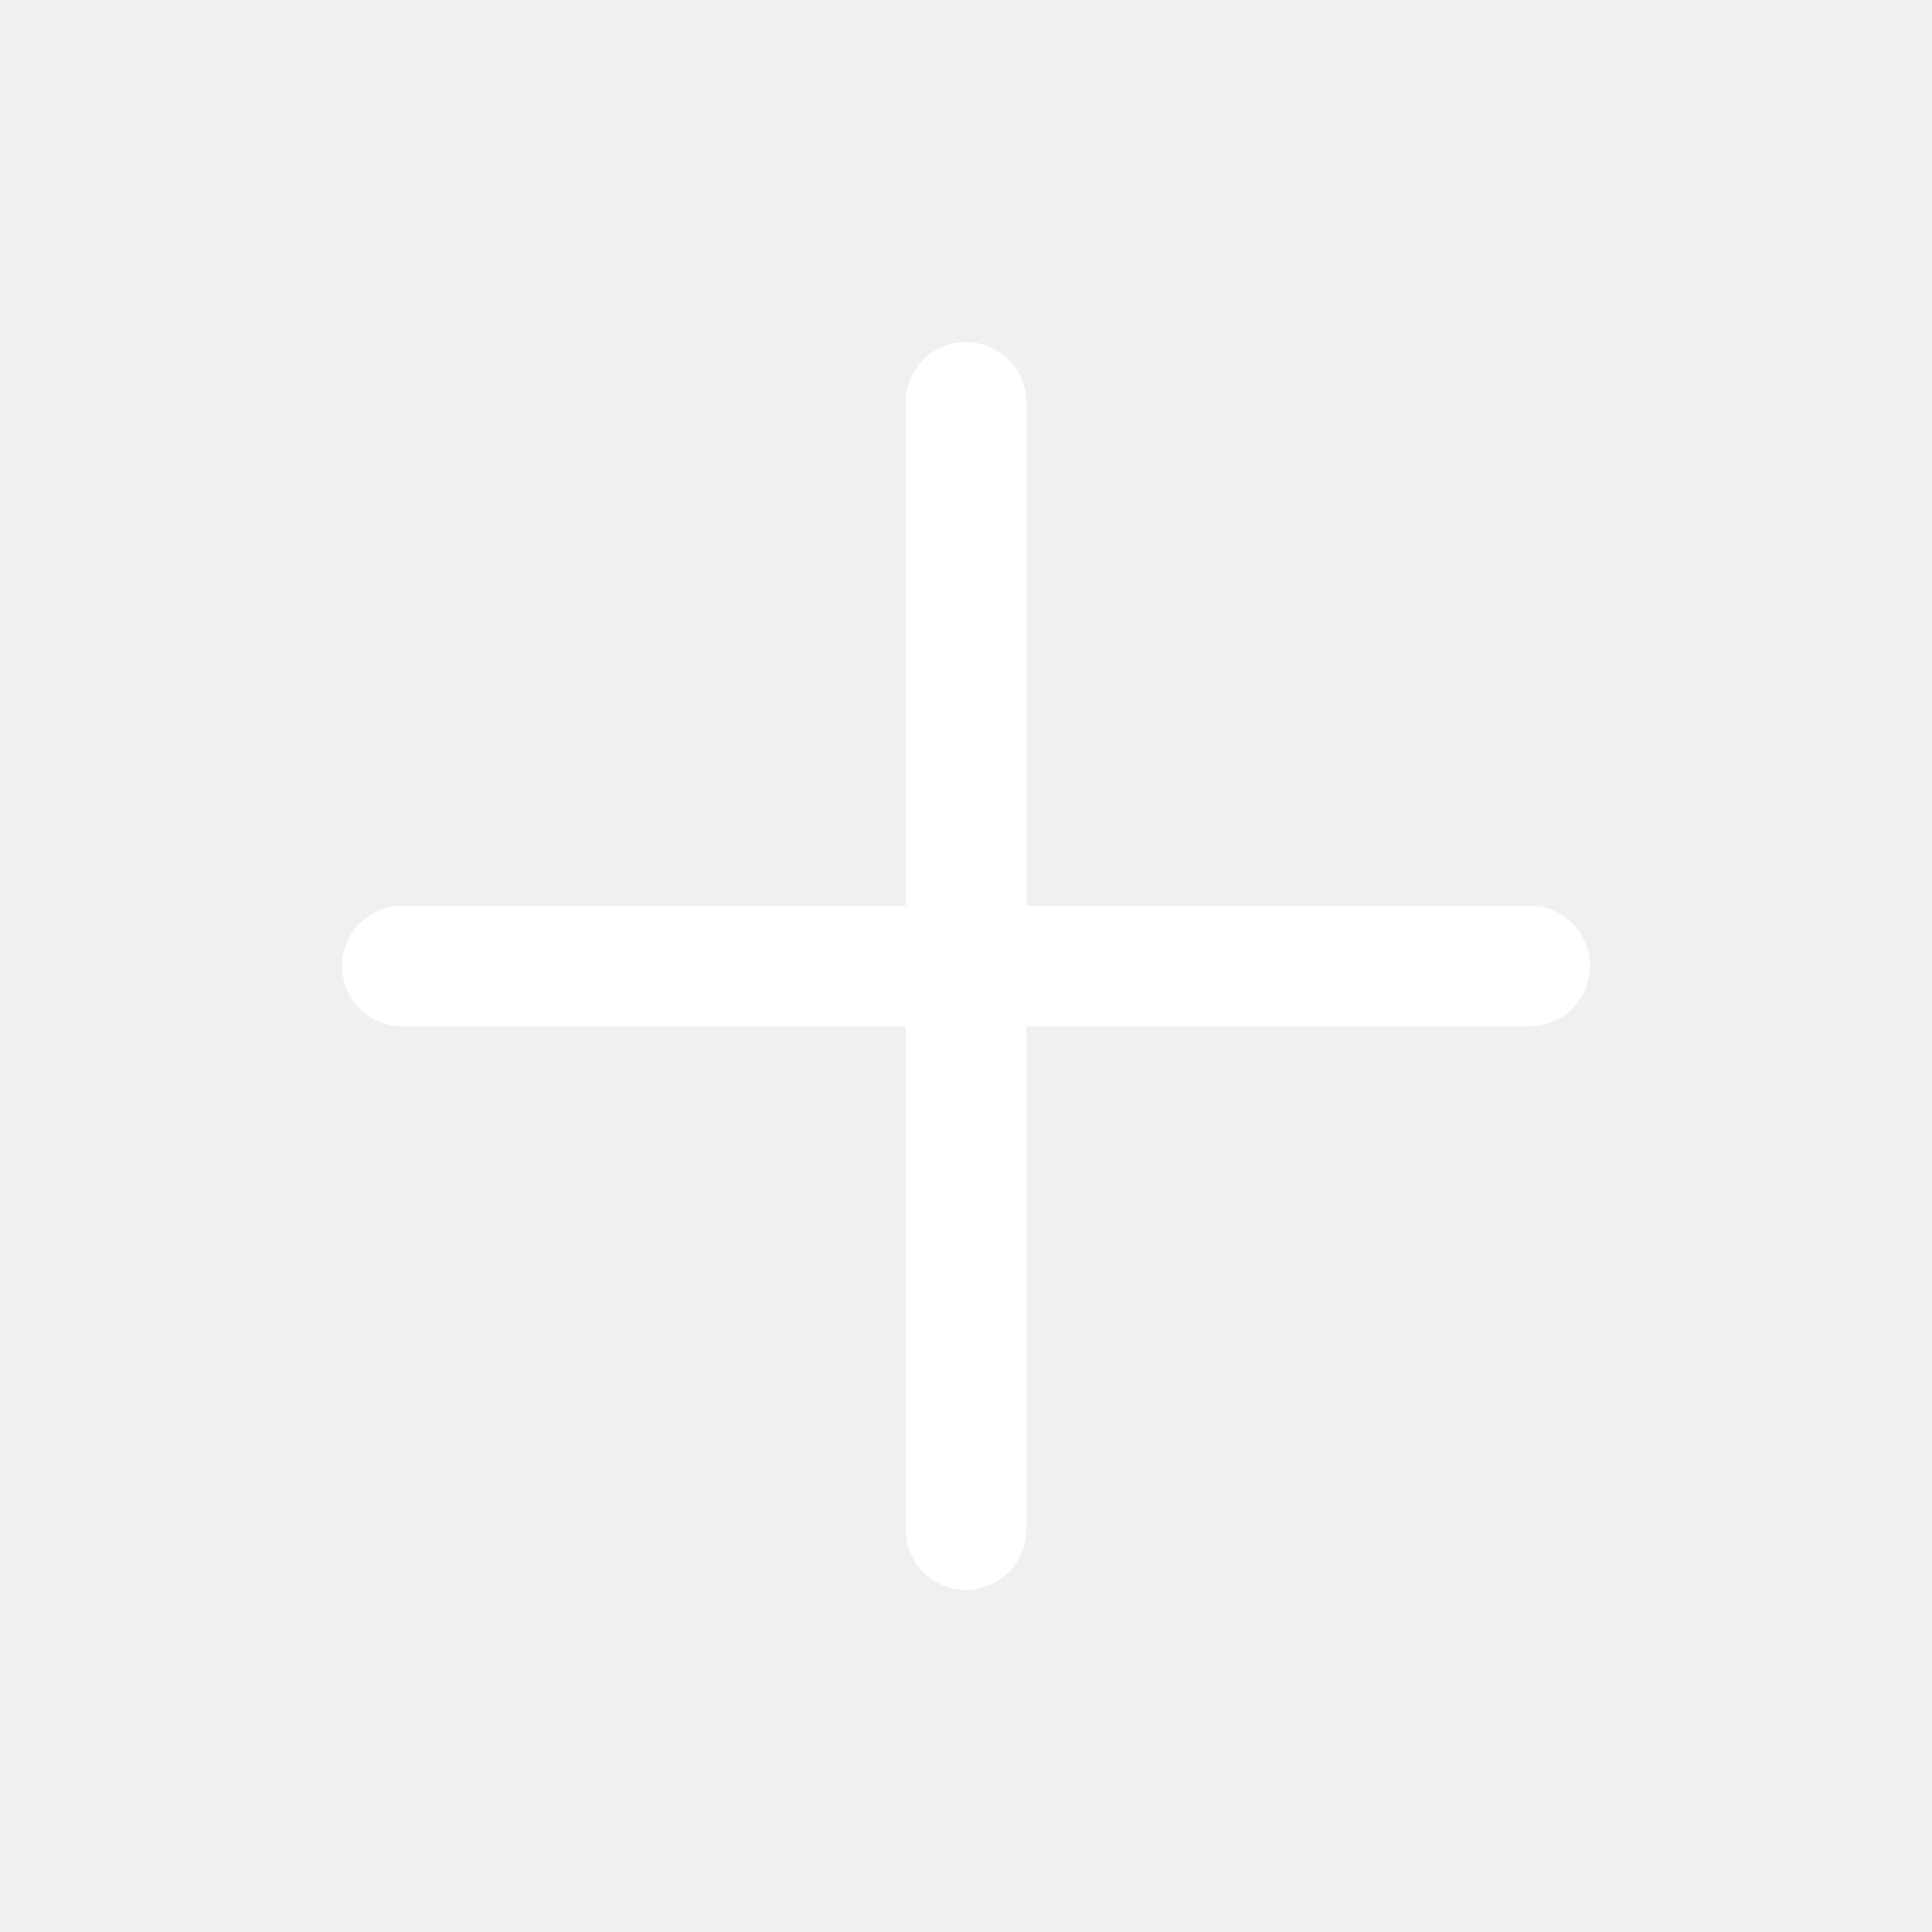
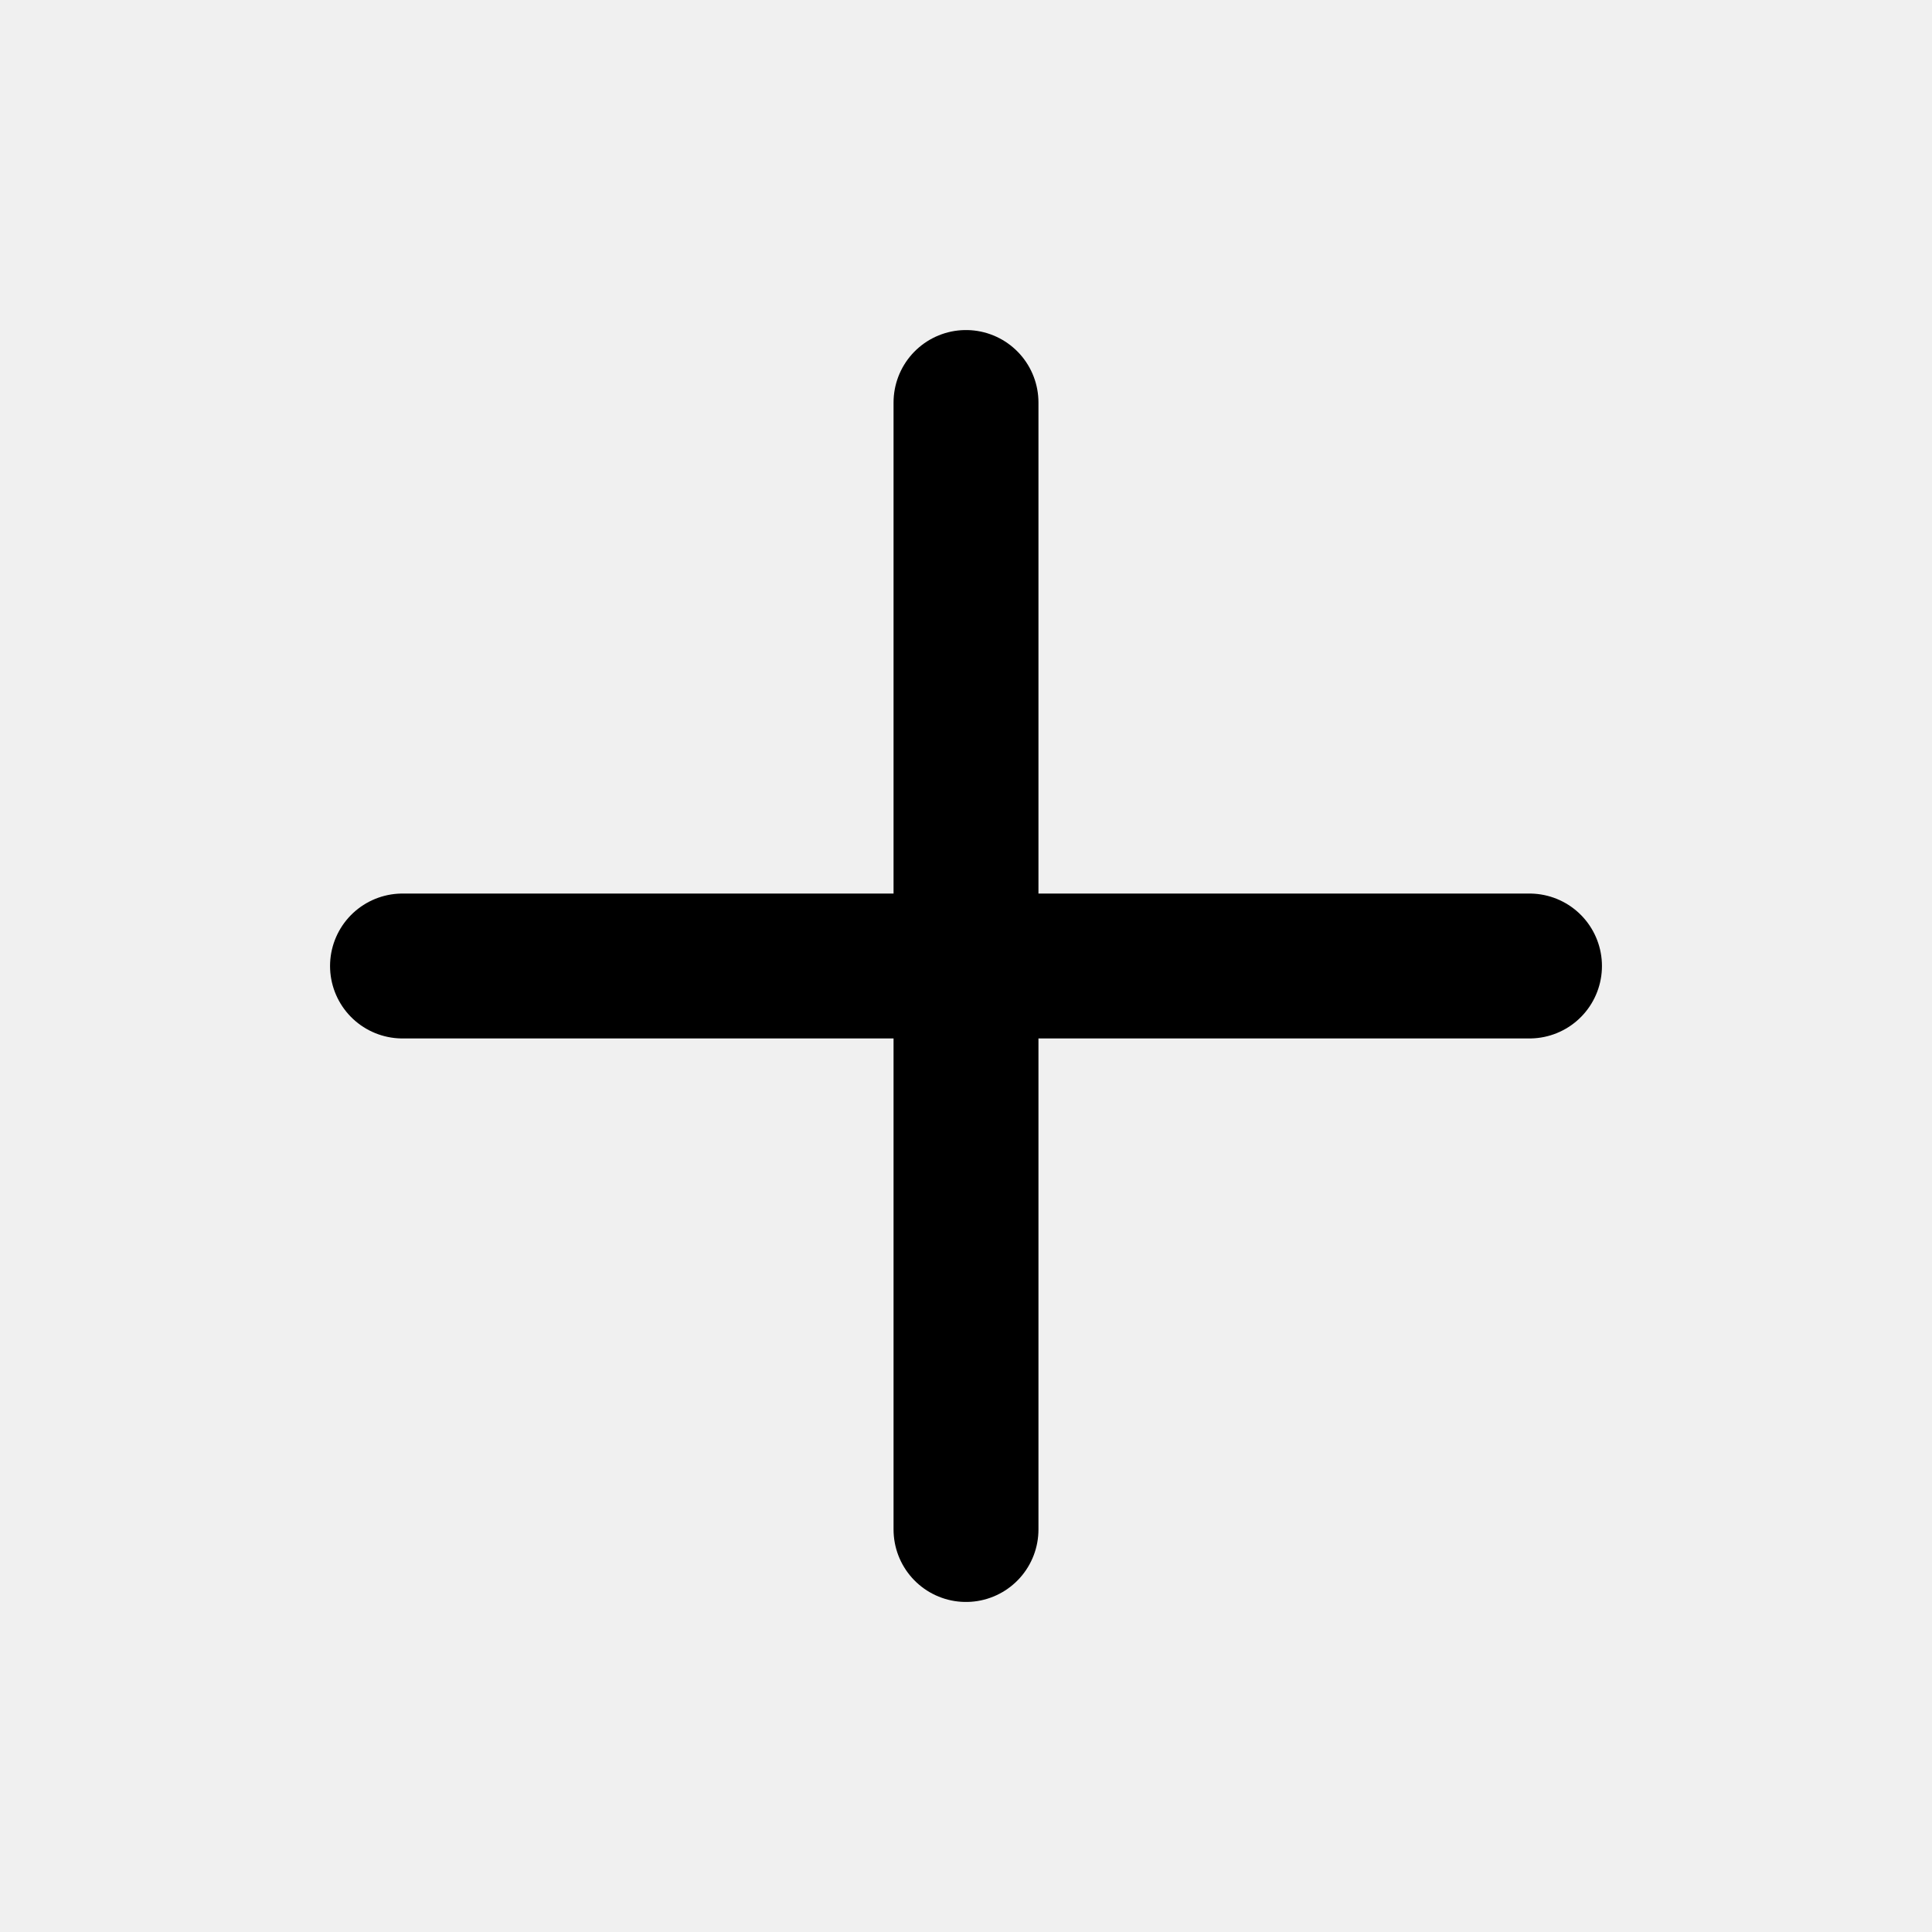
- <svg xmlns="http://www.w3.org/2000/svg" viewBox="0 0 24 24" width="24" height="24">
-   <path d="M12 5v14M5 12h14" fill="none" stroke="#ffffff" stroke-width="1.5" stroke-linecap="round" stroke-linejoin="round" />
+ <svg xmlns="http://www.w3.org/2000/svg" viewBox="0 0 24 24" fill="none" stroke="currentColor" stroke-width="1.8" stroke-linecap="round" stroke-linejoin="round">
+   <path d="M12 5v14M5 12h14" />
</svg>
